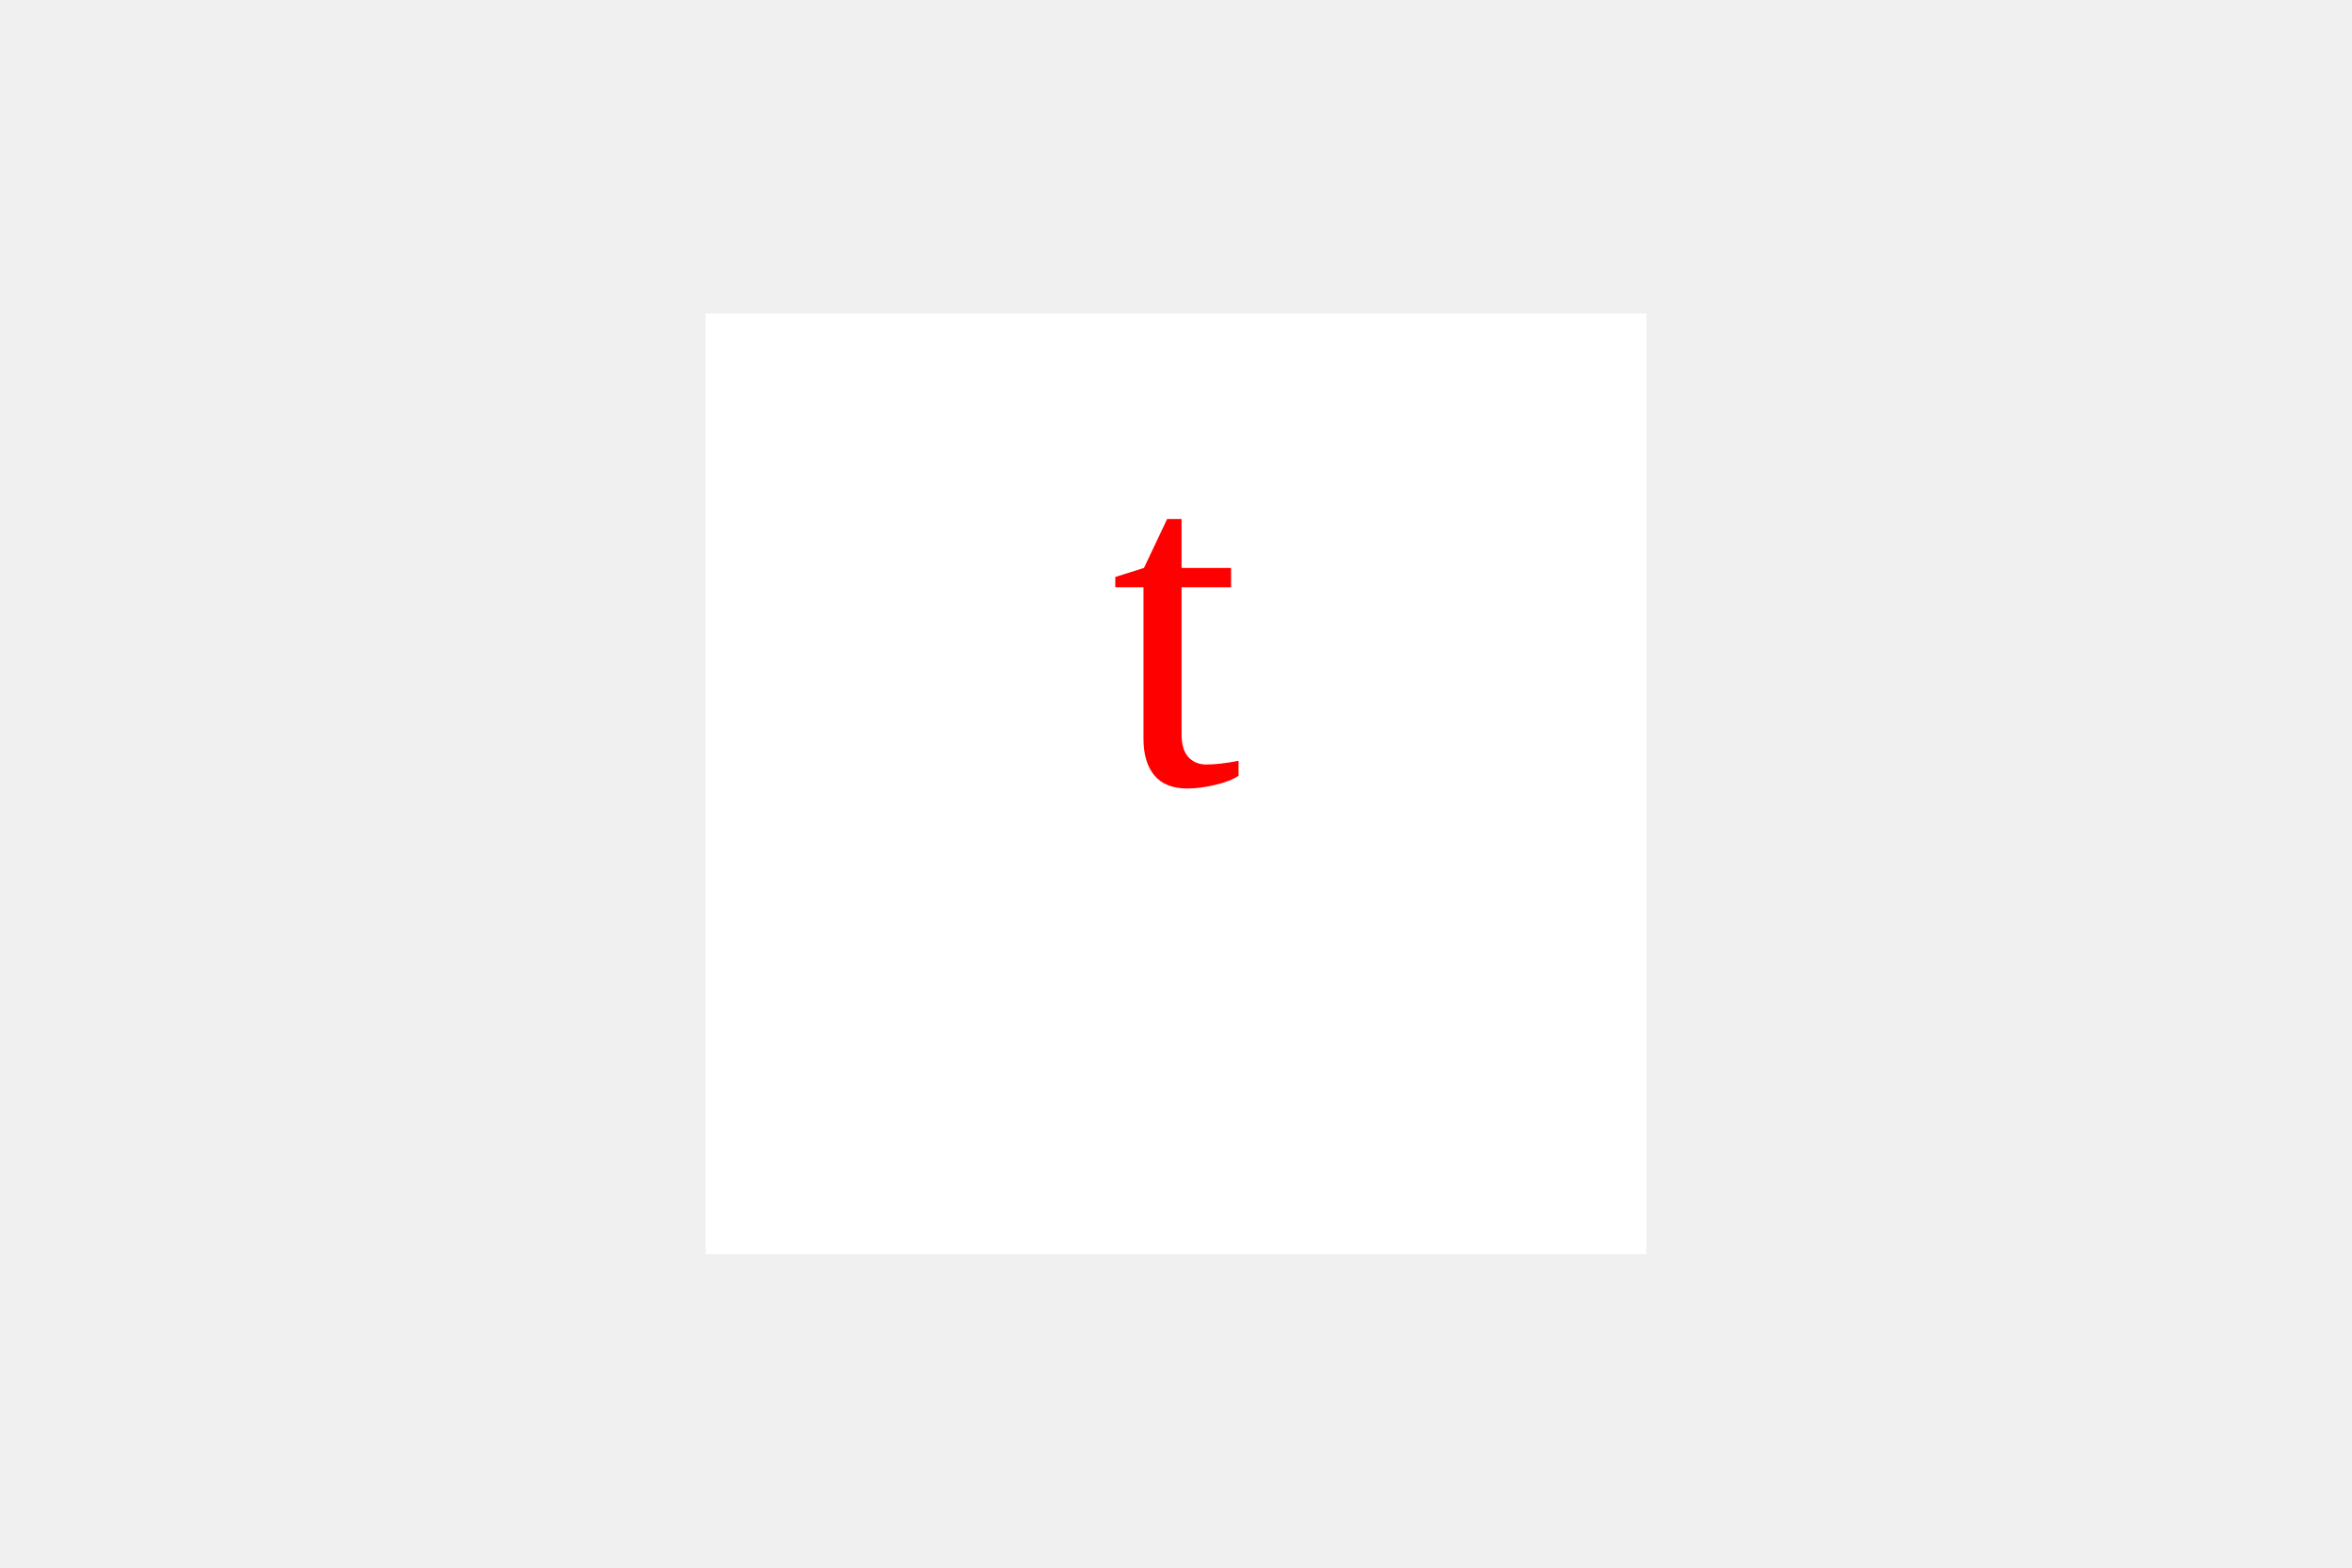
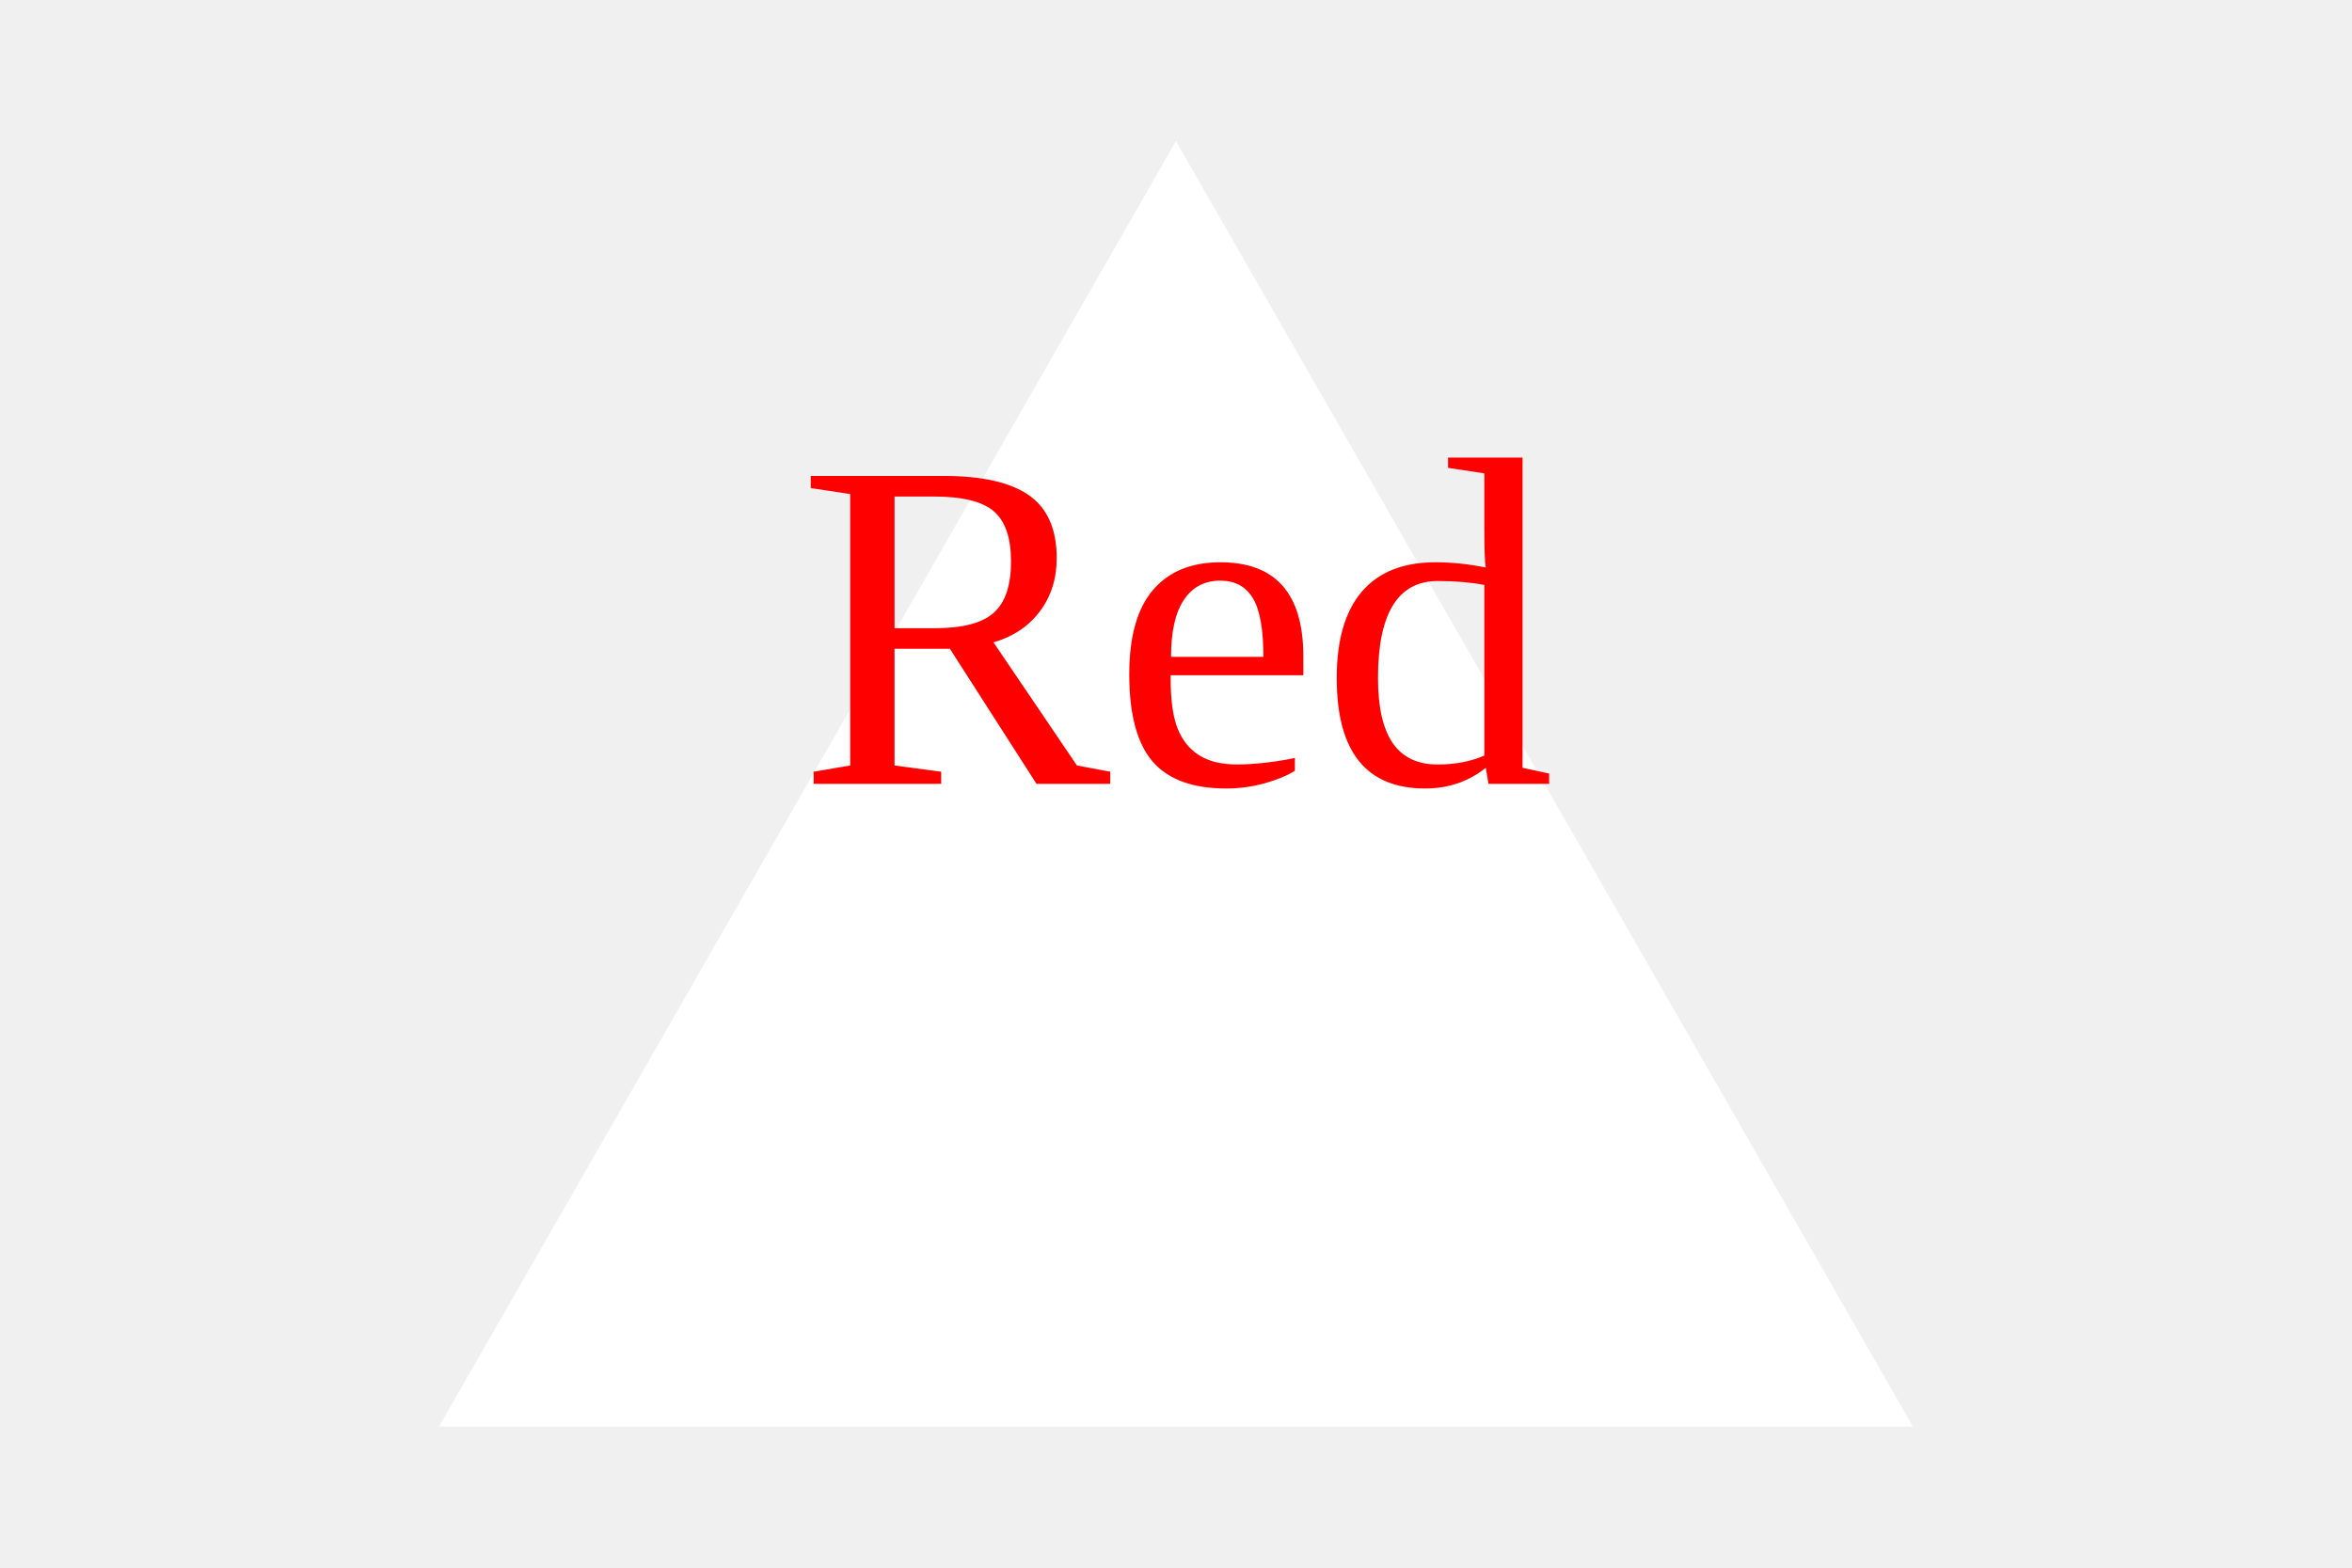
<svg xmlns="http://www.w3.org/2000/svg" version="1.1" width="300" height="200">
-   <rect x="90" y="40" width="120" height="120" fill="white" />
-   <text x="150" y="100" font-size="60" text-anchor="middle" fill="red">t</text>
+   <polygon points="150, 18 244, 182 56, 182" fill="White" />
+   <text x="150" y="100" font-size="60" text-anchor="middle" fill="red">Red</text>
</svg>
